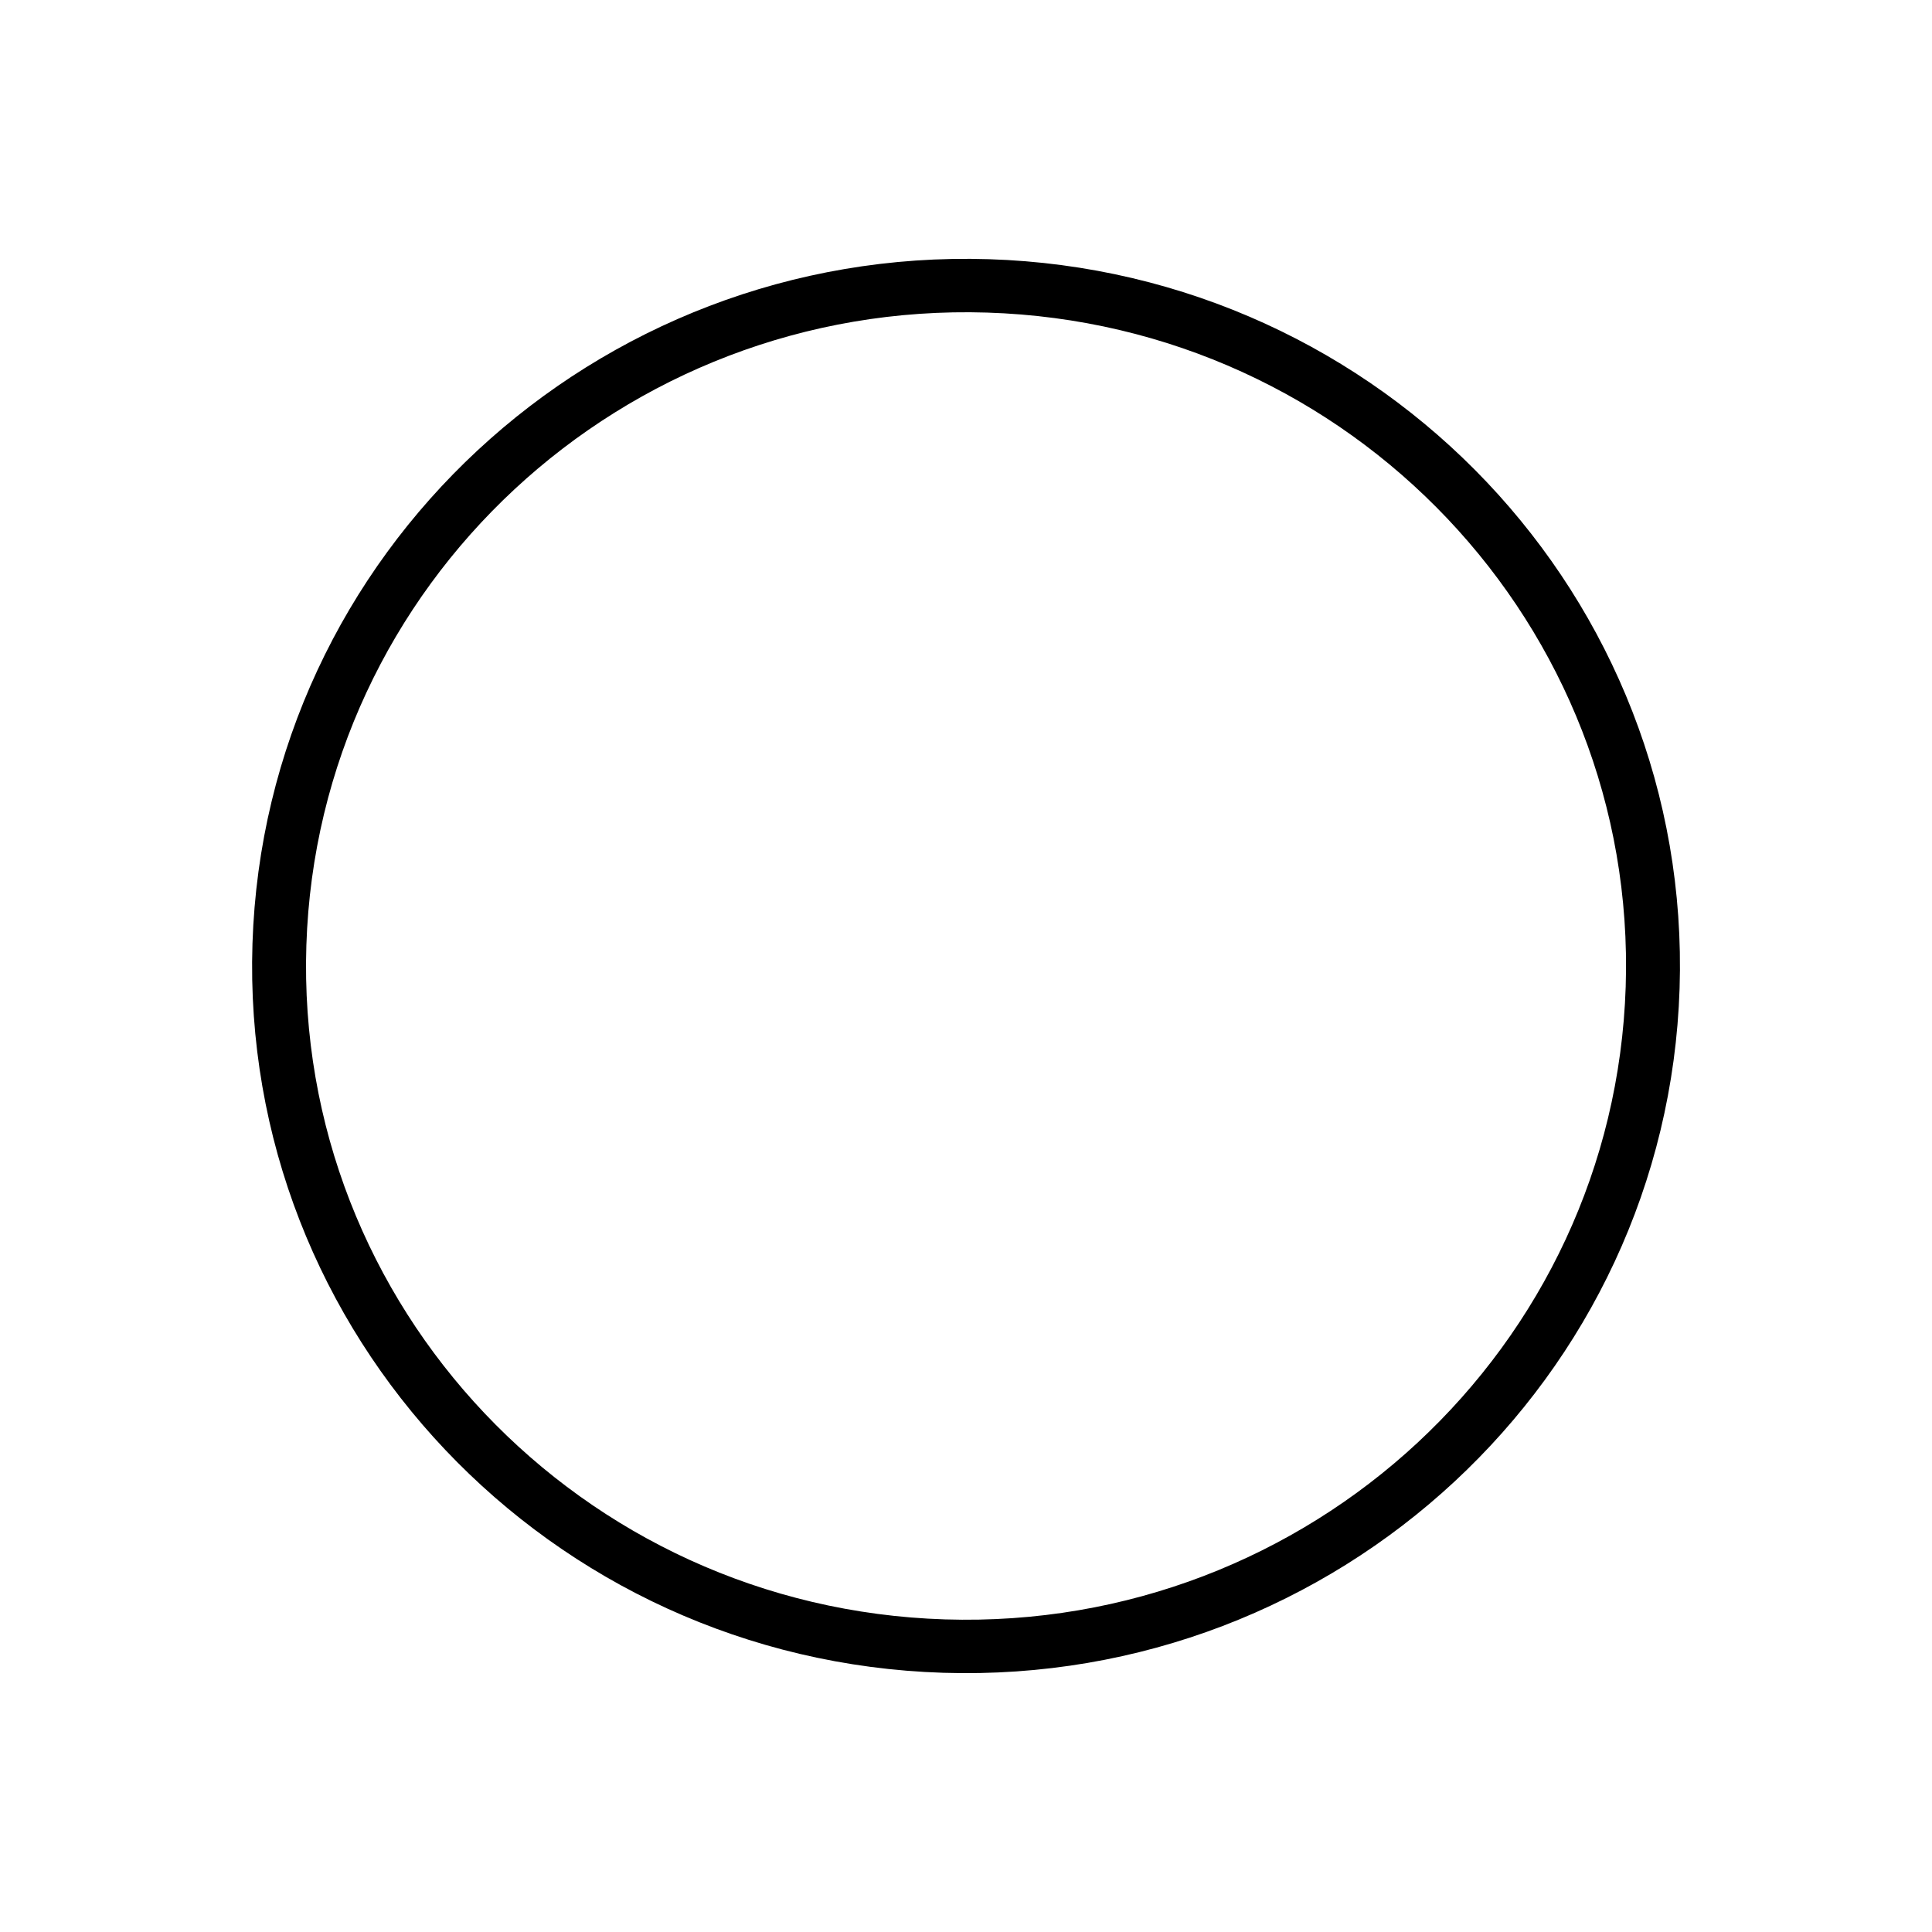
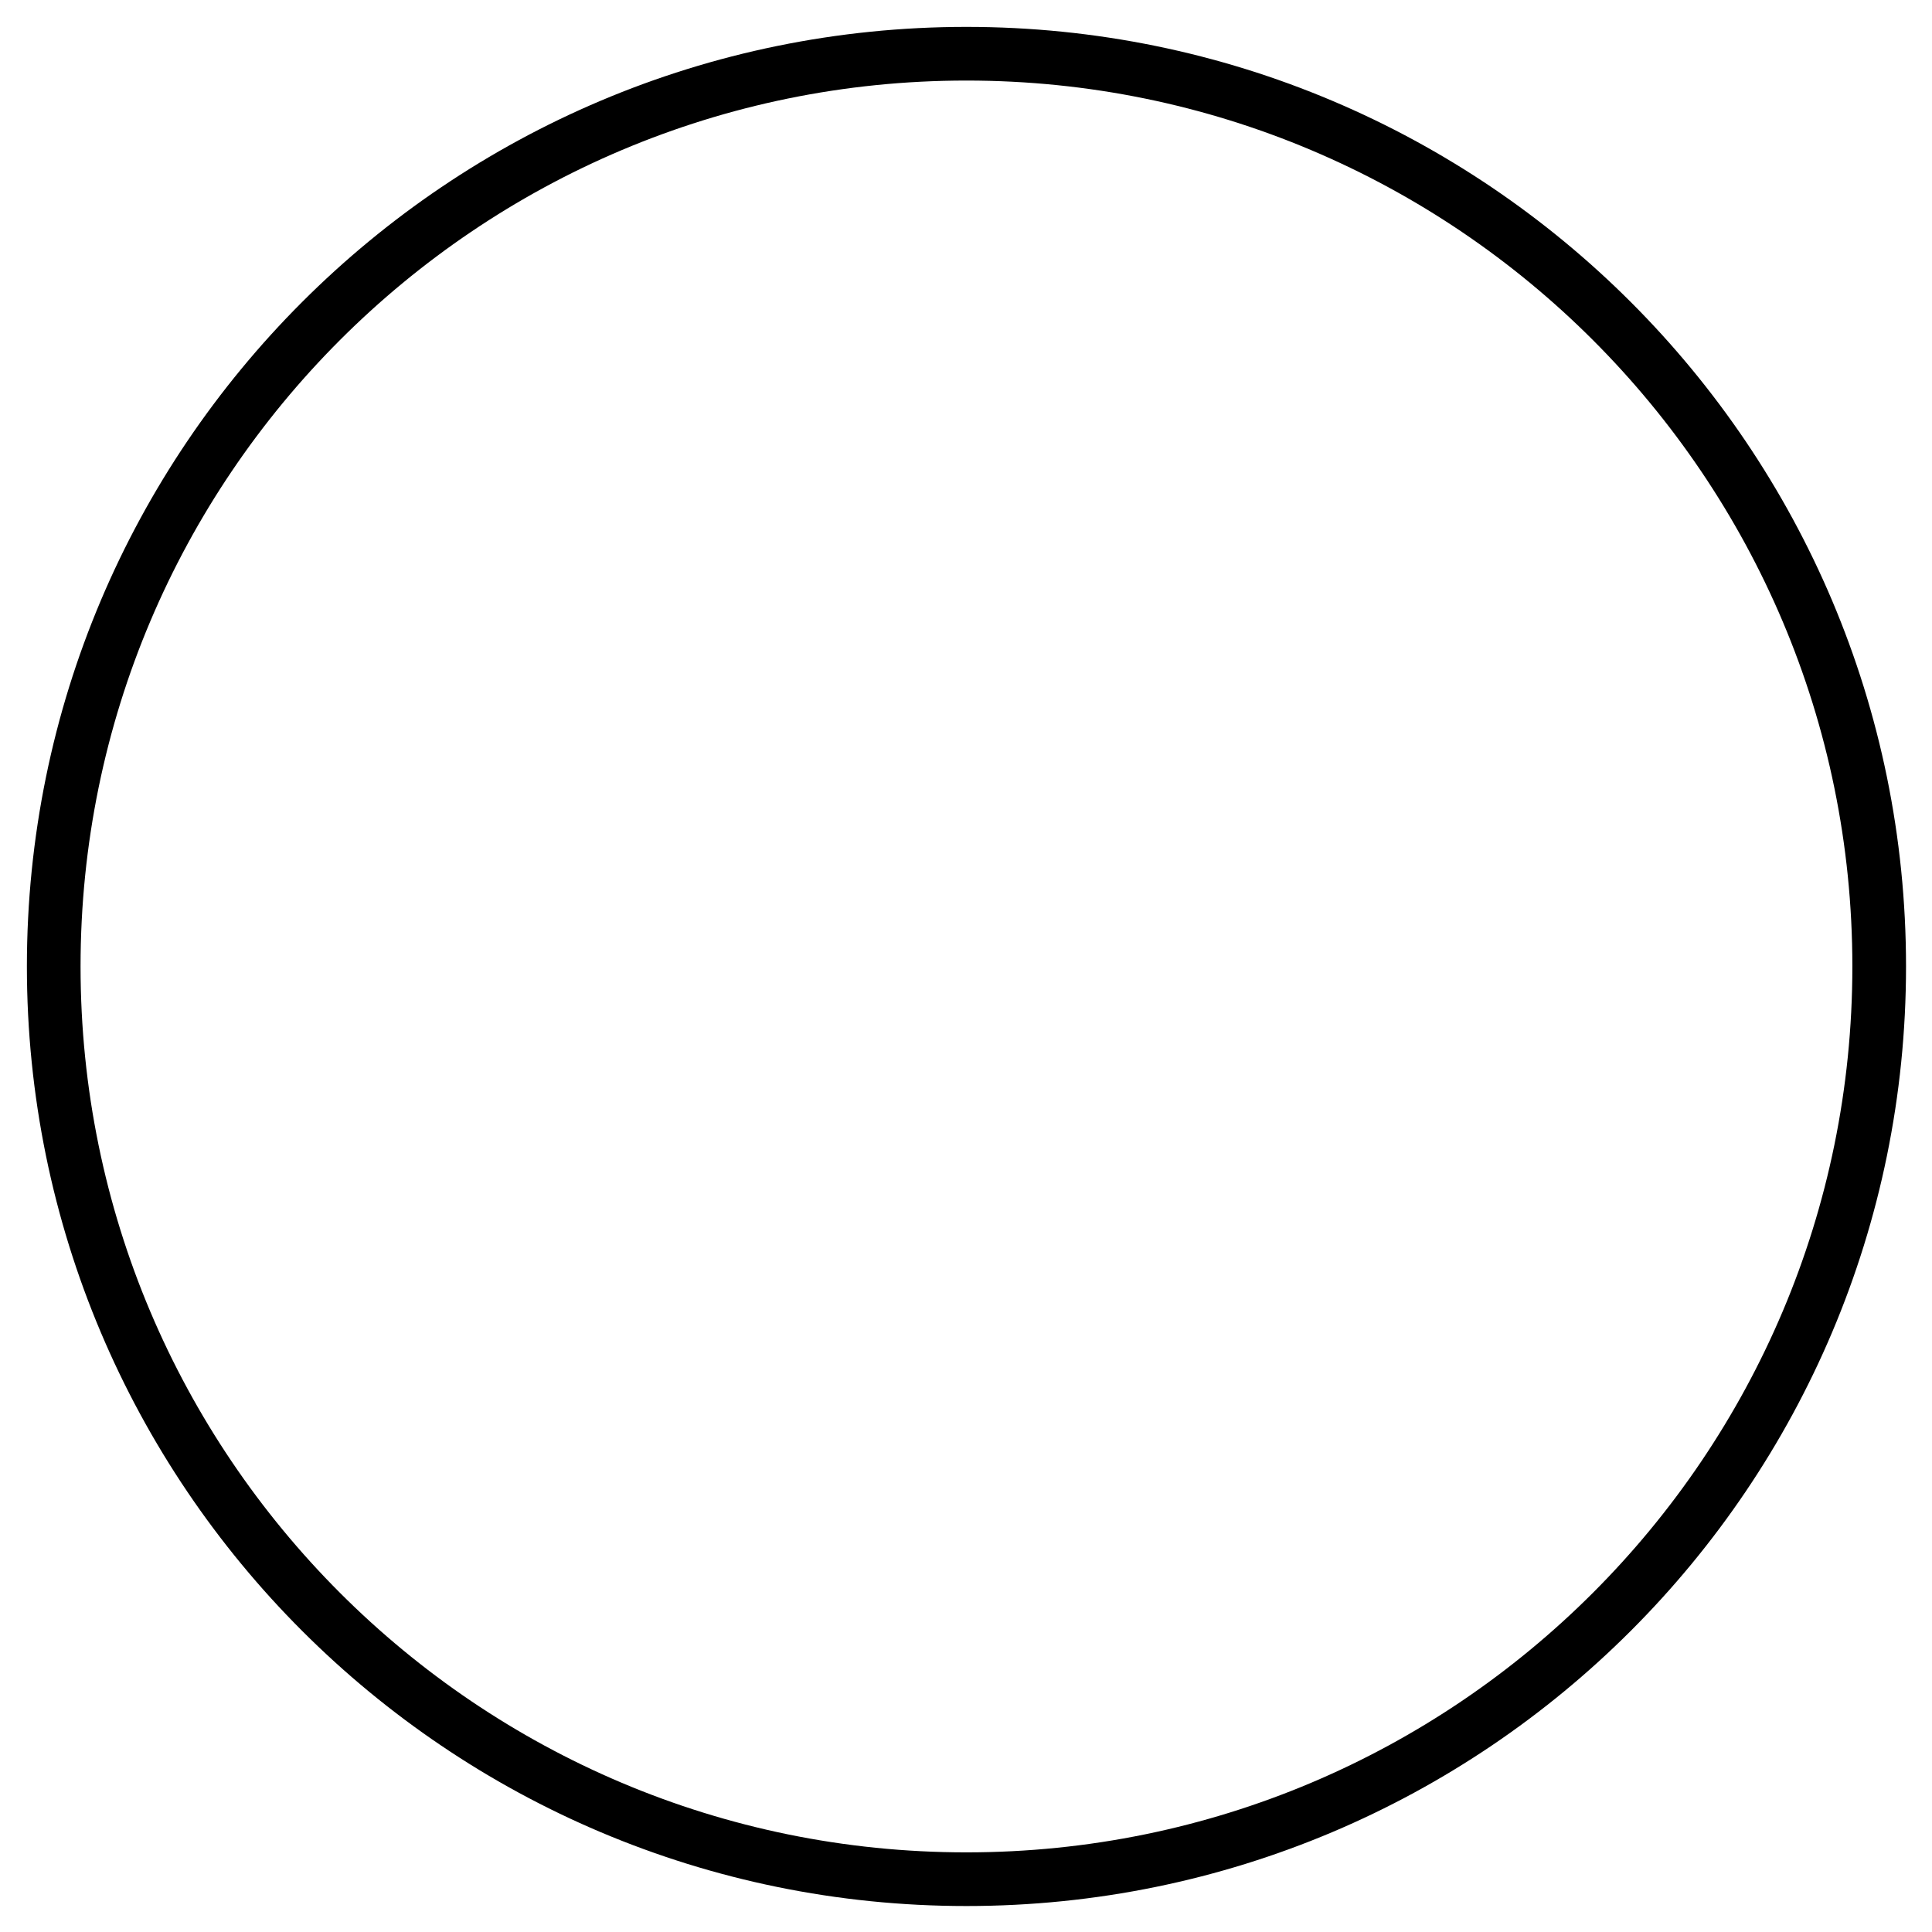
- <svg xmlns="http://www.w3.org/2000/svg" width="68pt" height="68pt" viewBox="0 0 68 68" version="1.1" id="svg2">
-   <defs id="defs9" />
-   <g id="surface1" transform="matrix(0.7522783,0.02363062,-0.024053,0.7451463,9.228967,7.849578)">
-     <path style="fill:none;stroke:#000000;stroke-width:1.335;stroke-linecap:round;stroke-linejoin:round;stroke-miterlimit:3;stroke-dasharray:none;stroke-opacity:1" d="m 34.016,19.008 c 0,-9.393 -7.614,-17.007 -17.007,-17.007 -9.393,0 -17.007,7.614 -17.007,17.007 0,9.393 7.614,17.007 17.007,17.007 9.393,0 17.007,-7.614 17.007,-17.007 z" id="path5" transform="matrix(1.888892,0,0,1.888892,1.888892,-1.888892)" />
+ <svg xmlns="http://www.w3.org/2000/svg" width="68pt" height="68pt" viewBox="0 0 68 68" version="1.1">
+   <g id="surface1">
+     <path style="fill:none;stroke-width:1;stroke-linecap:round;stroke-linejoin:round;stroke:rgb(0%,0%,0%);stroke-opacity:1;stroke-miterlimit:3;" d="M 34.016 19.008 C 34.016 9.615 26.401 2.001 17.008 2.001 C 7.615 2.001 0.001 9.615 0.001 19.008 C 0.001 28.401 7.615 36.016 17.008 36.016 C 26.401 36.016 34.016 28.401 34.016 19.008 Z " transform="matrix(1.888892,0,0,1.888892,1.888892,-1.888892)" />
  </g>
</svg>
